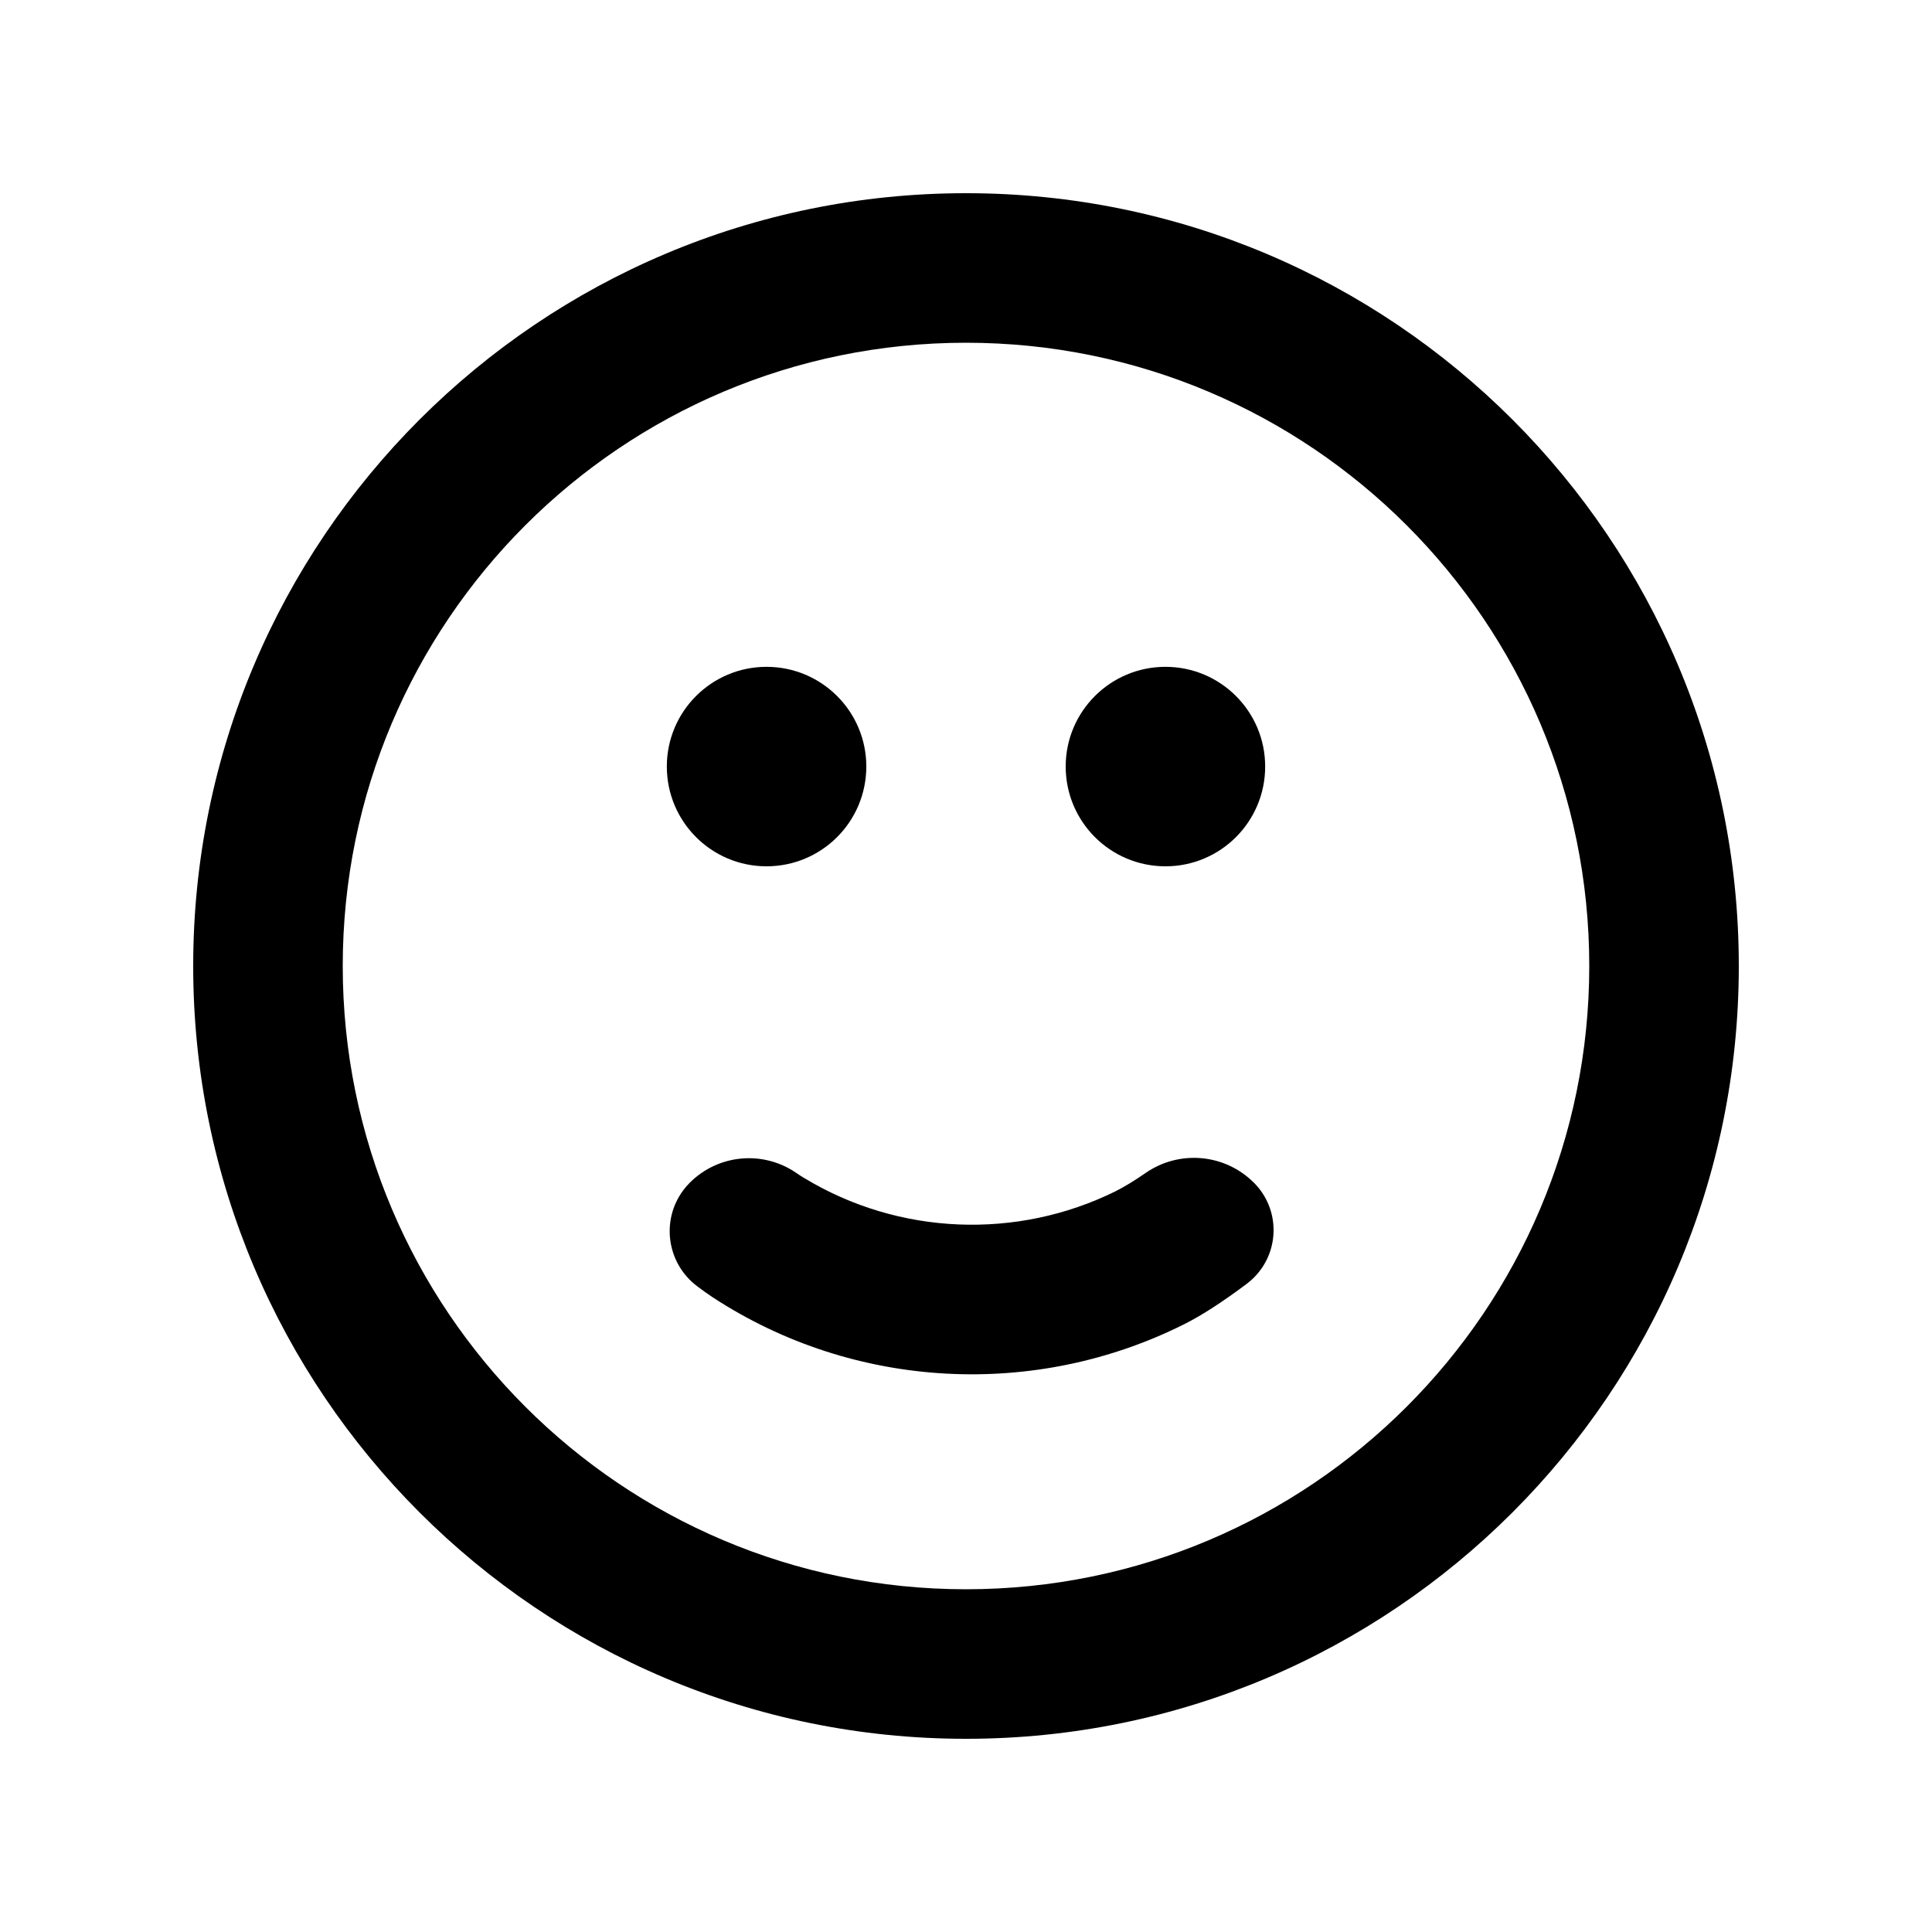
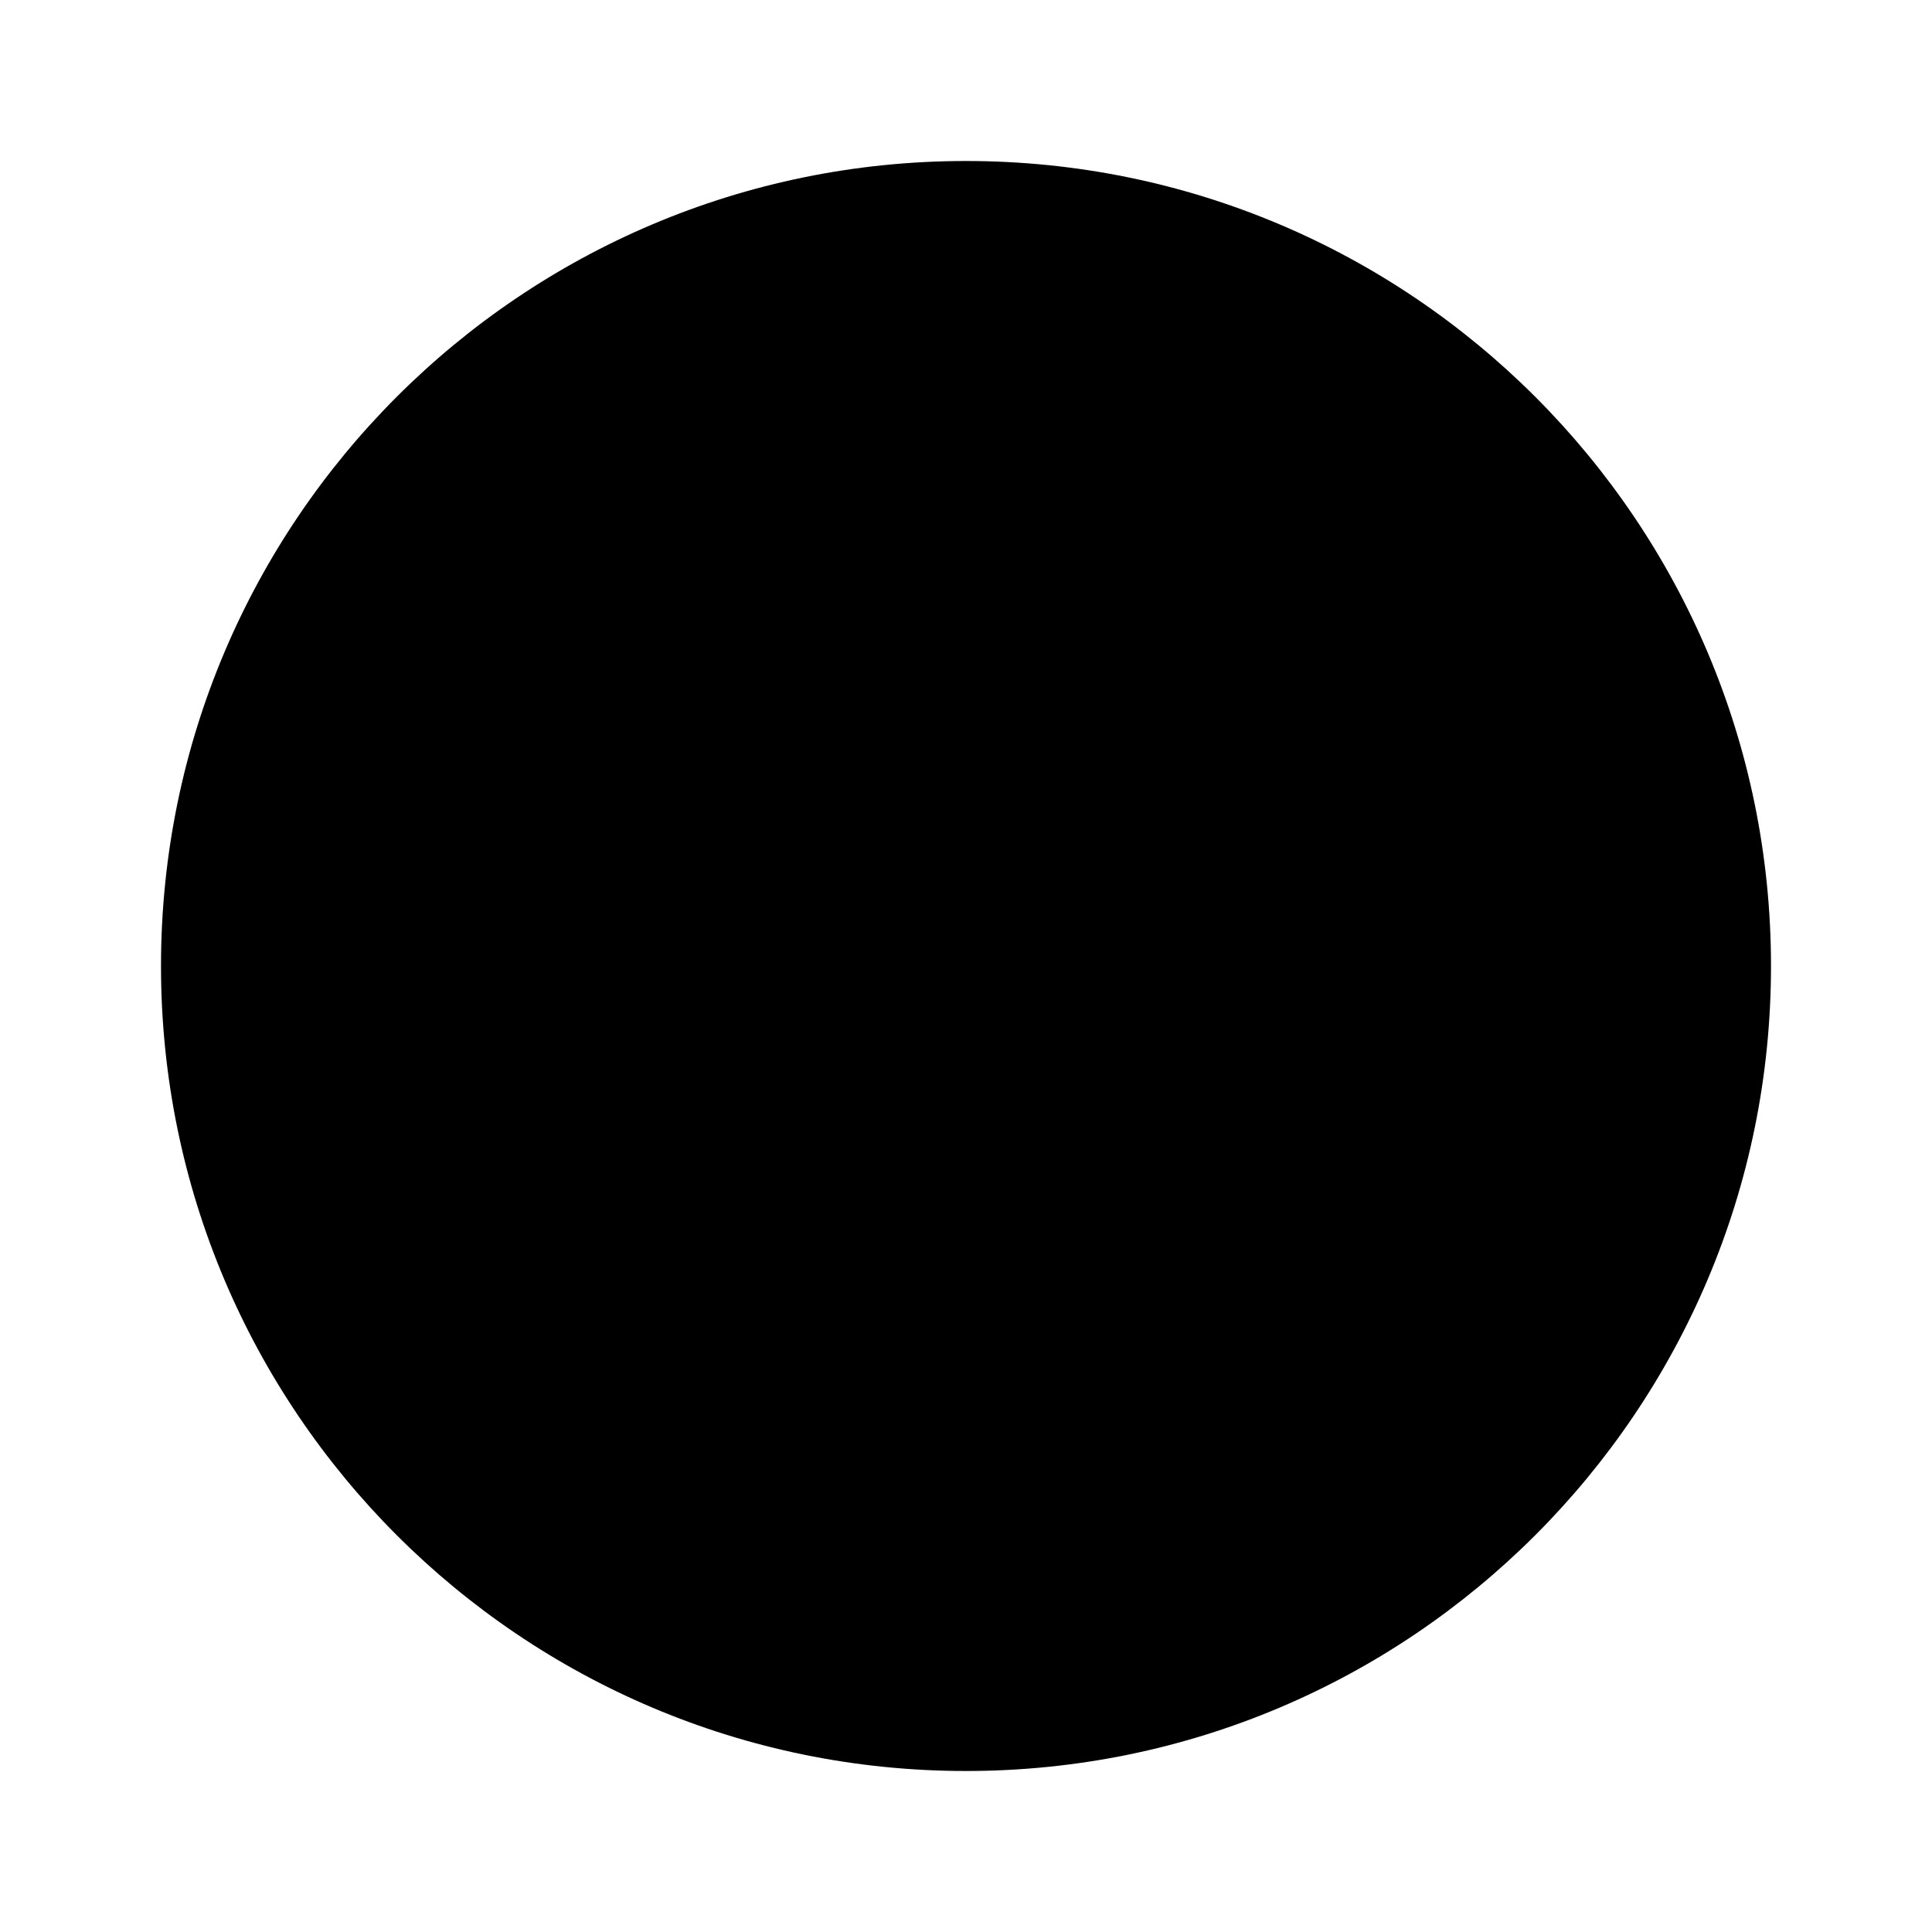
- <svg xmlns="http://www.w3.org/2000/svg" viewBox="0 0 20 20">
-   <path d="M10,18 C5.582,18 2,14.418 2,10 C2,5.582 5.582,2 10,2 C14.418,2 18,5.582 18,10 C18,14.418 14.418,18 10,18 Z M10,16.452 C13.563,16.452 16.452,13.563 16.452,10 C16.452,6.437 13.563,3.548 10,3.548 C6.437,3.548 3.548,6.437 3.548,10 C3.548,13.563 6.437,16.452 10,16.452 Z M12.065,8.968 C11.494,8.968 11.032,8.506 11.032,7.935 C11.032,7.365 11.494,6.903 12.065,6.903 C12.635,6.903 13.097,7.365 13.097,7.935 C13.097,8.506 12.635,8.968 12.065,8.968 Z M7.935,8.968 C7.365,8.968 6.903,8.506 6.903,7.935 C6.903,7.365 7.365,6.903 7.935,6.903 C8.506,6.903 8.968,7.365 8.968,7.935 C8.968,8.506 8.506,8.968 7.935,8.968 Z M7.141,12.243 L7.141,12.243 C7.435,11.949 7.896,11.906 8.24,12.14 C8.269,12.16 8.296,12.178 8.322,12.193 C9.305,12.79 10.528,12.836 11.548,12.332 C11.637,12.287 11.742,12.224 11.86,12.142 L11.86,12.142 C12.209,11.901 12.68,11.943 12.98,12.243 L12.98,12.243 C13.252,12.514 13.252,12.954 12.98,13.226 C12.957,13.249 12.932,13.271 12.905,13.291 C12.655,13.478 12.443,13.615 12.269,13.703 C10.722,14.483 8.848,14.392 7.377,13.429 C7.329,13.397 7.275,13.359 7.217,13.315 L7.217,13.315 C6.903,13.079 6.839,12.633 7.075,12.319 C7.095,12.292 7.117,12.267 7.141,12.243 Z" />
+ <svg xmlns="http://www.w3.org/2000/svg" viewBox="0 0 24 24">
+   <path d="M20 12C20 16.418 16.418 20 12 20C7.582 20 4 16.418 4 12C4 7.582 7.582 4 12 4C16.418 4 20 7.582 20 12ZM22 12C22 17.523 17.523 22 12 22C6.477 22 2 17.523 2 12C2 6.477 6.477 2 12 2C17.523 2 22 6.477 22 12ZM8.8 13.4C8.469 12.958 7.842 12.869 7.4 13.2C6.958 13.531 6.869 14.158 7.2 14.6C7.81 15.414 9.574 17 12 17C14.426 17 16.19 15.414 16.8 14.6C17.131 14.158 17.042 13.531 16.6 13.2C16.158 12.869 15.531 12.958 15.2 13.4C14.81 13.919 13.574 15 12 15C10.426 15 9.19 13.919 8.8 13.4ZM11 9.5C11 10.328 10.328 11 9.5 11C8.672 11 8 10.328 8 9.5C8 8.672 8.672 8 9.5 8C10.328 8 11 8.672 11 9.5ZM14.5 11C15.328 11 16 10.328 16 9.5C16 8.672 15.328 8 14.5 8C13.672 8 13 8.672 13 9.5C13 10.328 13.672 11 14.5 11Z" />
</svg>
